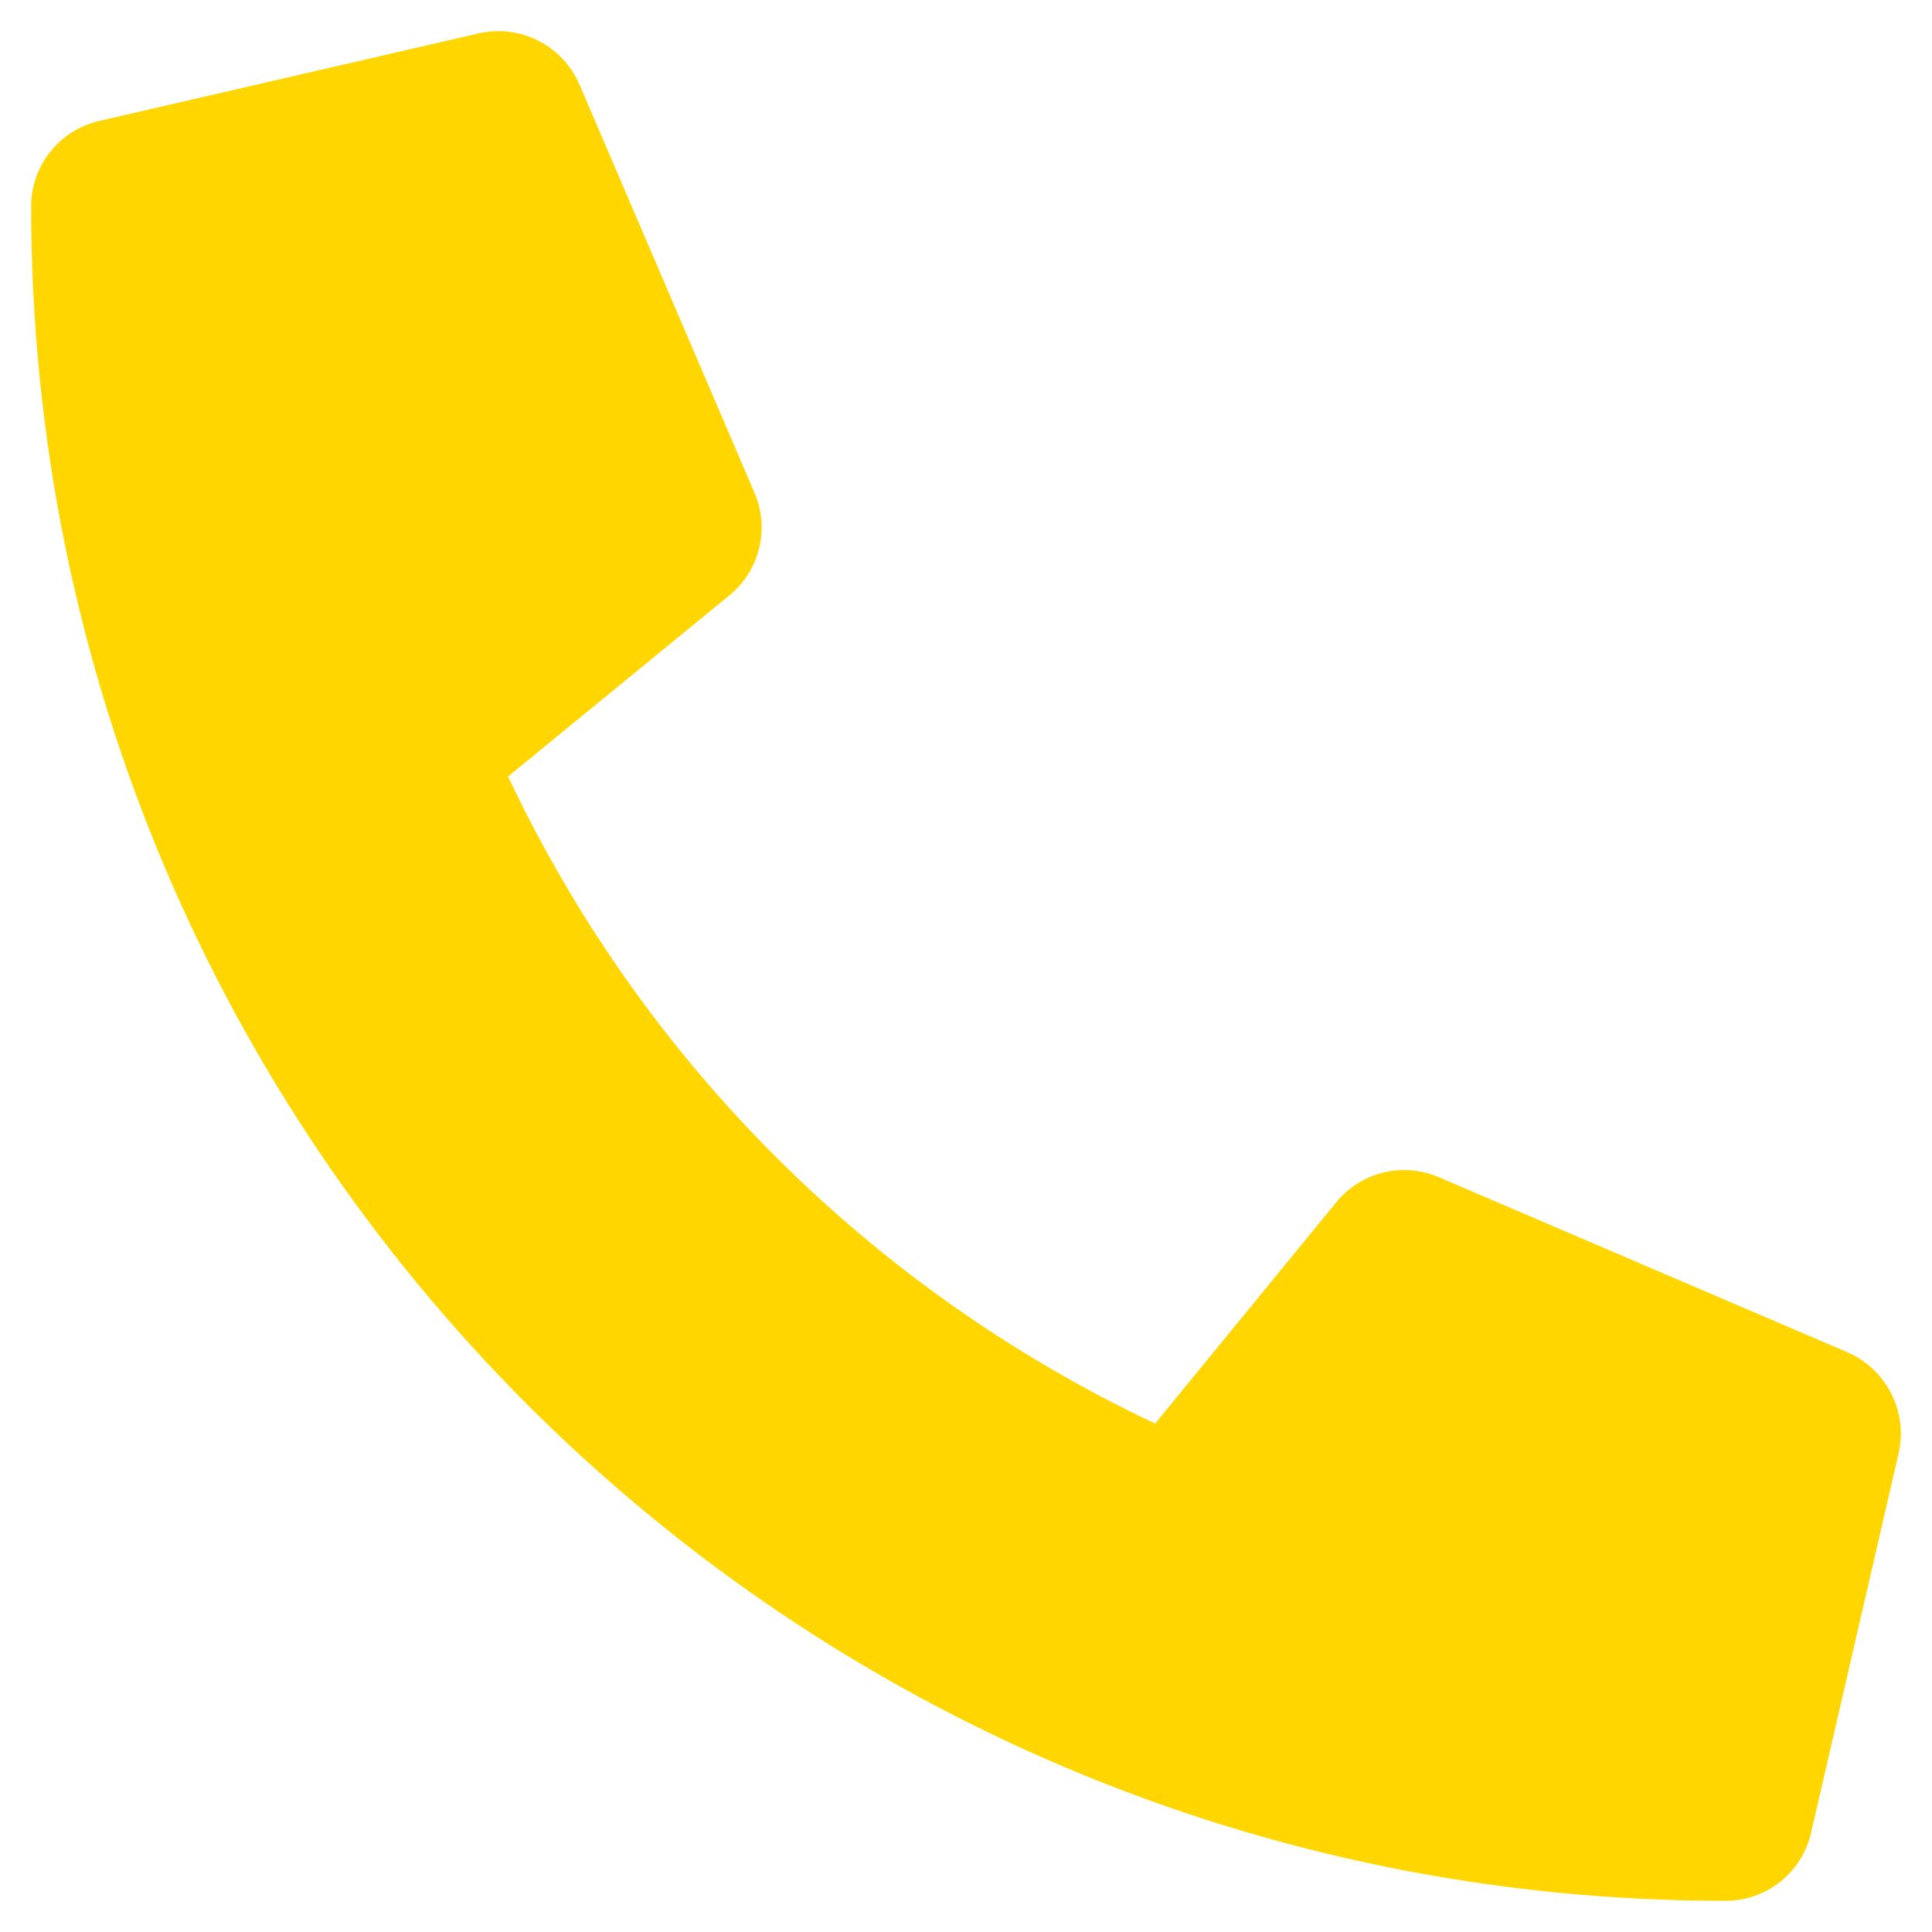
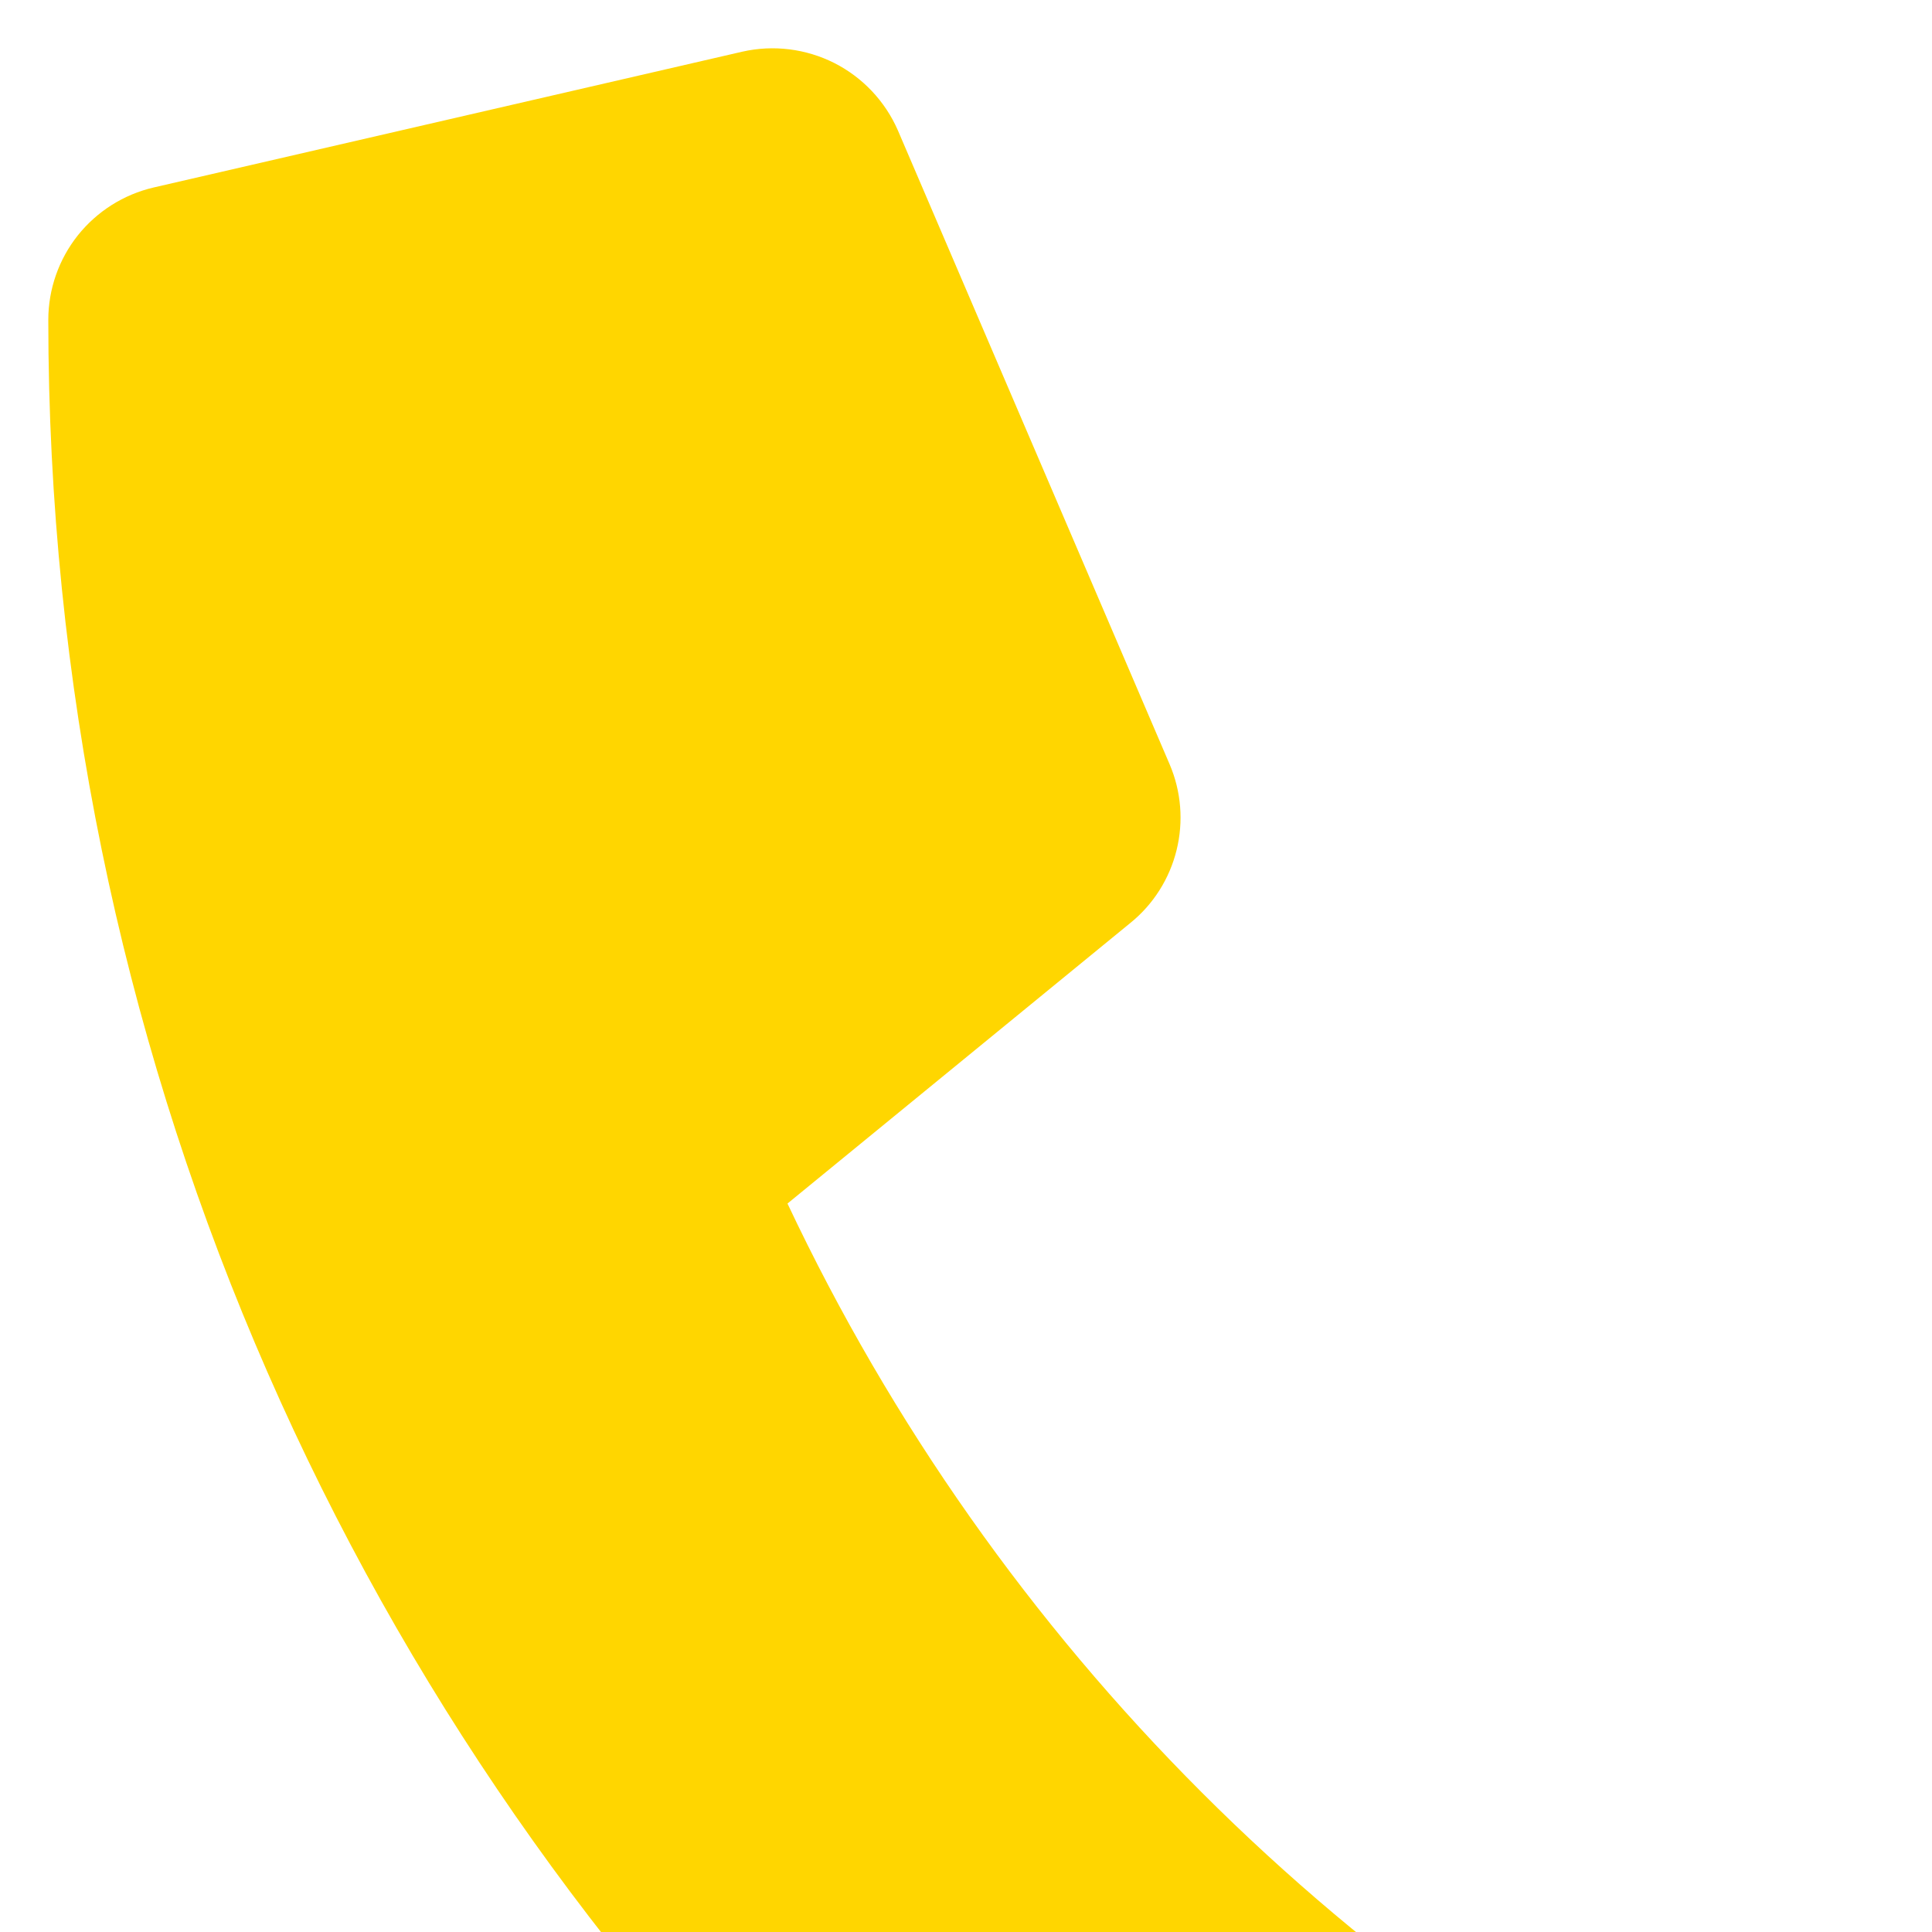
- <svg xmlns="http://www.w3.org/2000/svg" width="31" height="31" viewBox="0 0 31 31" fill="none">
+ <svg xmlns="http://www.w3.org/2000/svg" width="20" height="20" viewBox="0 0 20 20" fill="none">
  <path d="M29.645 21.699L23.082 18.887C22.802 18.767 22.49 18.742 22.194 18.815C21.898 18.888 21.634 19.055 21.441 19.291L18.535 22.842C13.974 20.691 10.303 17.02 8.152 12.459L11.703 9.553C11.94 9.361 12.107 9.096 12.18 8.8C12.253 8.504 12.228 8.193 12.108 7.912L9.295 1.35C9.163 1.048 8.93 0.801 8.636 0.652C8.342 0.504 8.005 0.462 7.684 0.535L1.59 1.941C1.28 2.013 1.004 2.188 0.806 2.436C0.608 2.685 0.5 2.994 0.5 3.312C0.5 18.342 12.682 30.5 27.688 30.5C28.006 30.5 28.315 30.392 28.564 30.195C28.813 29.997 28.988 29.72 29.059 29.41L30.465 23.316C30.538 22.993 30.496 22.655 30.346 22.36C30.196 22.065 29.948 21.831 29.645 21.699Z" fill="#FFD600" />
</svg>
